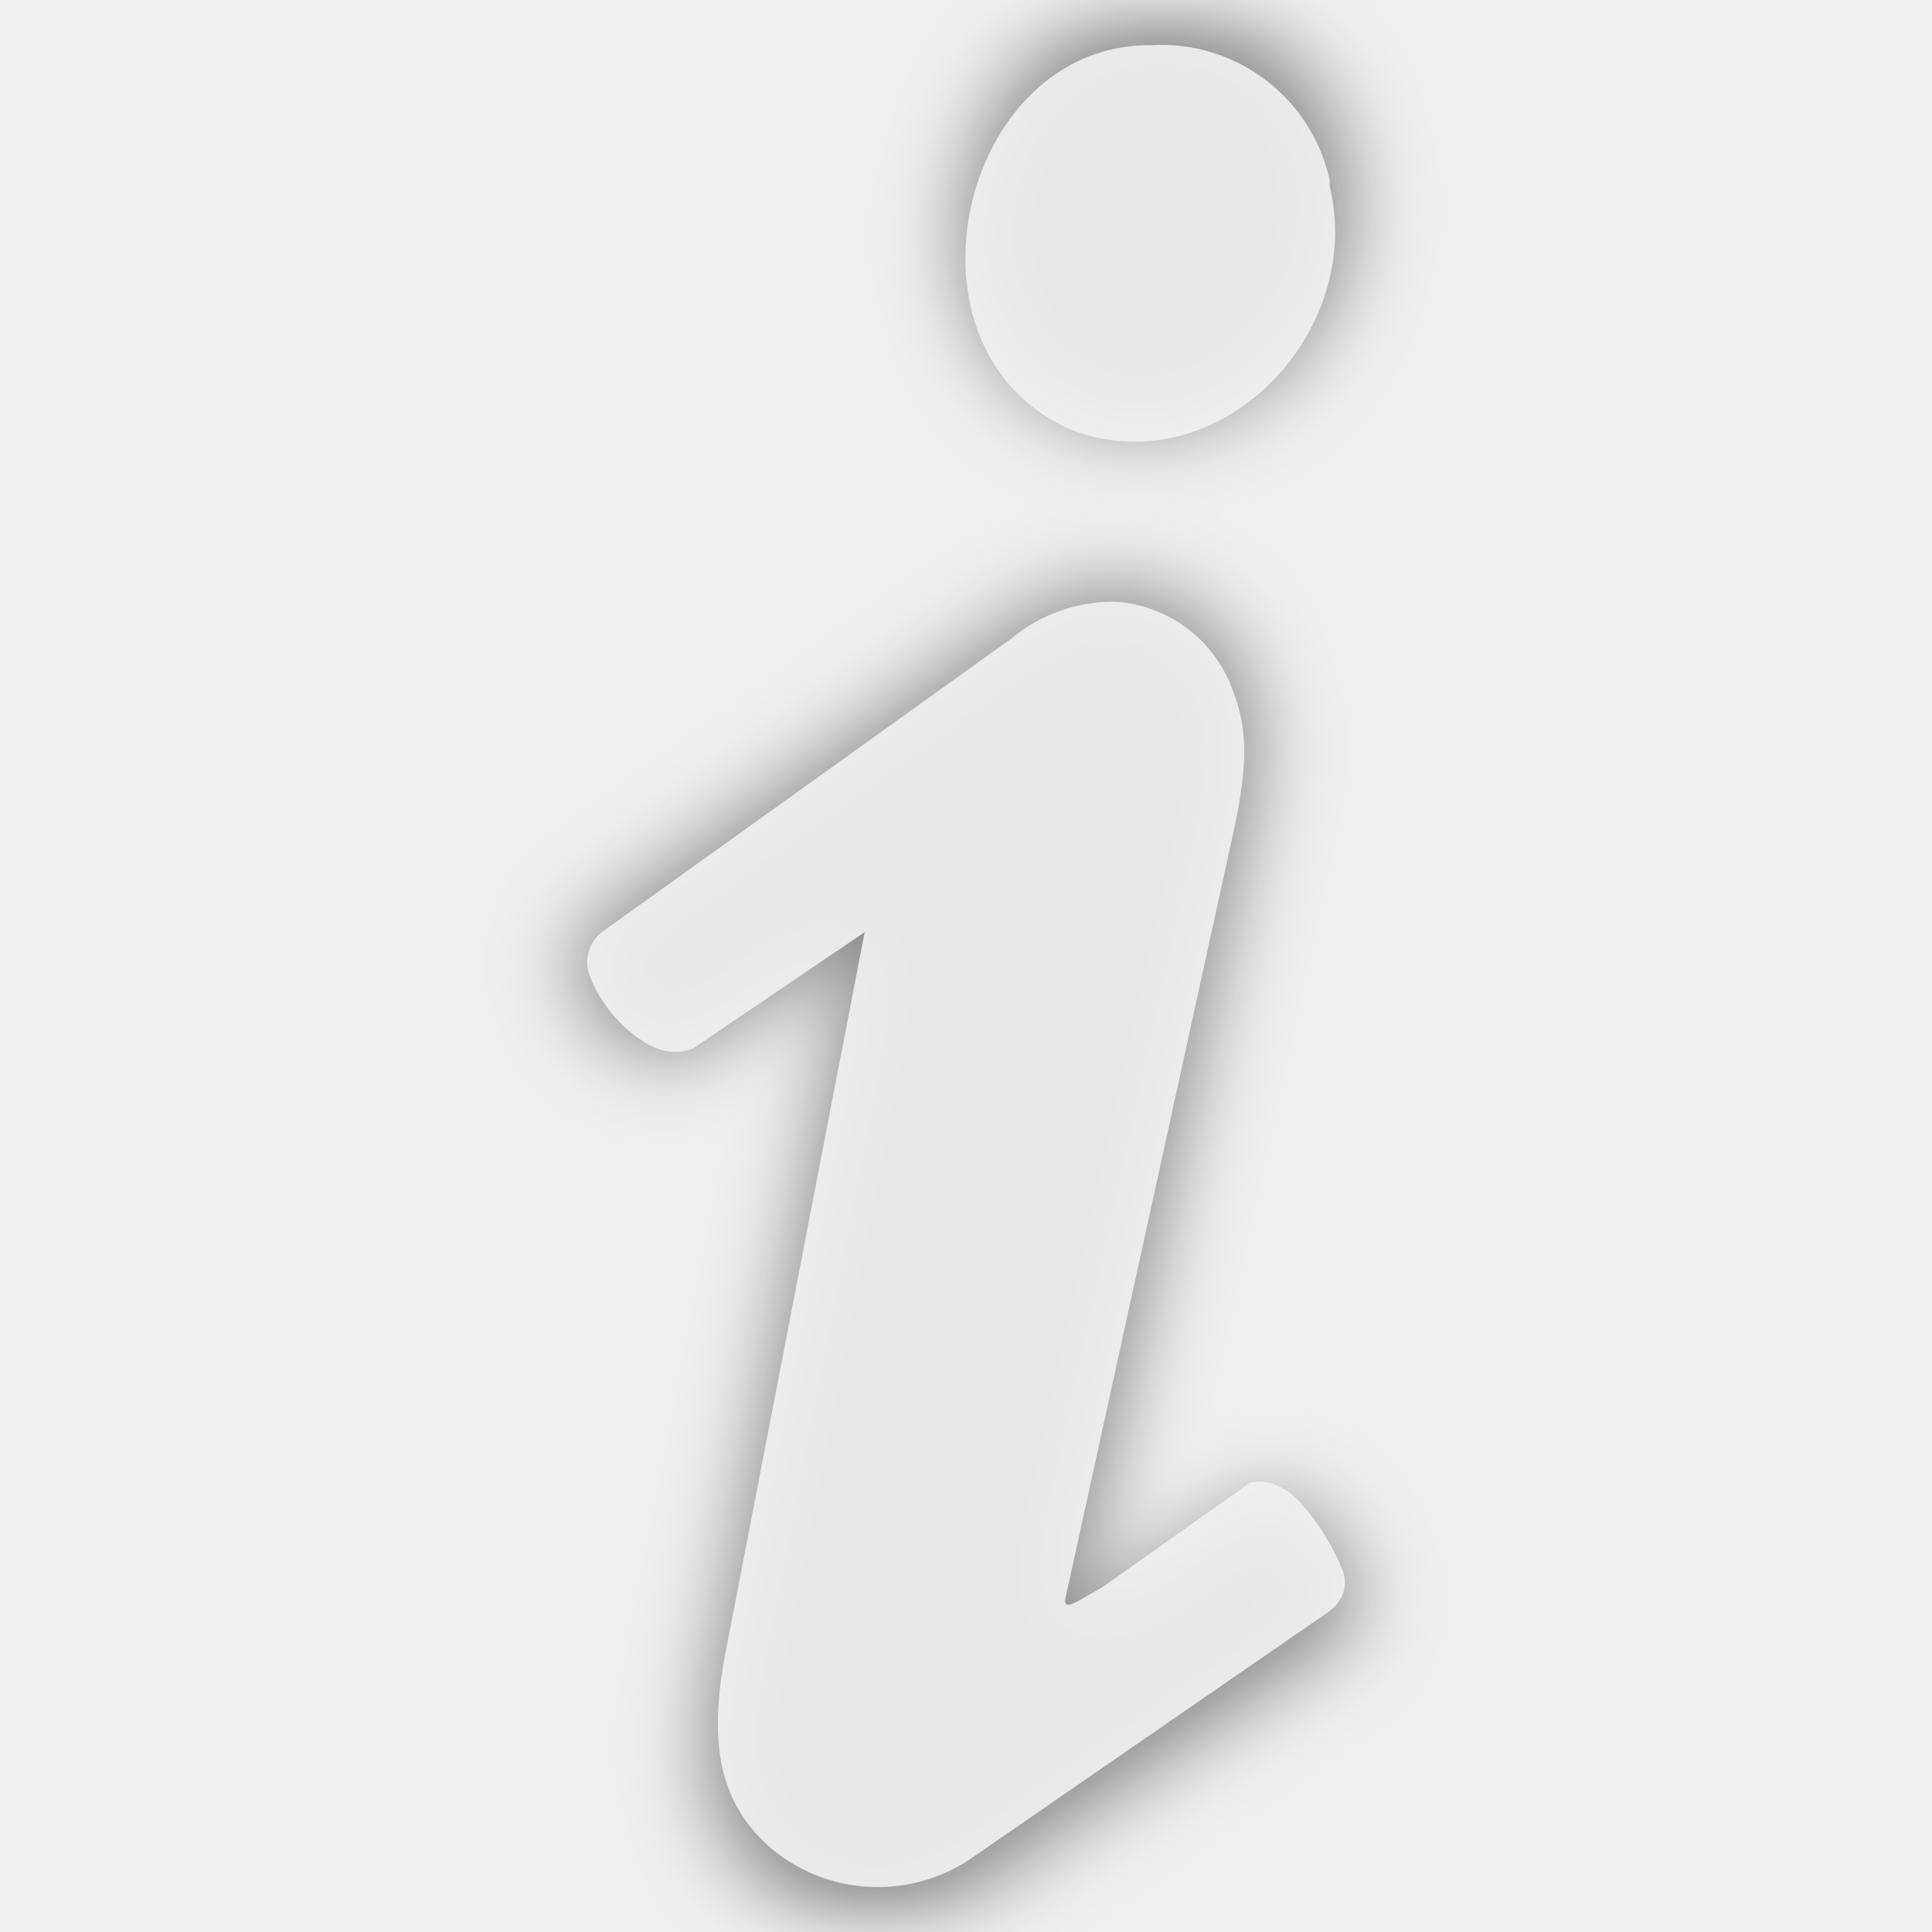
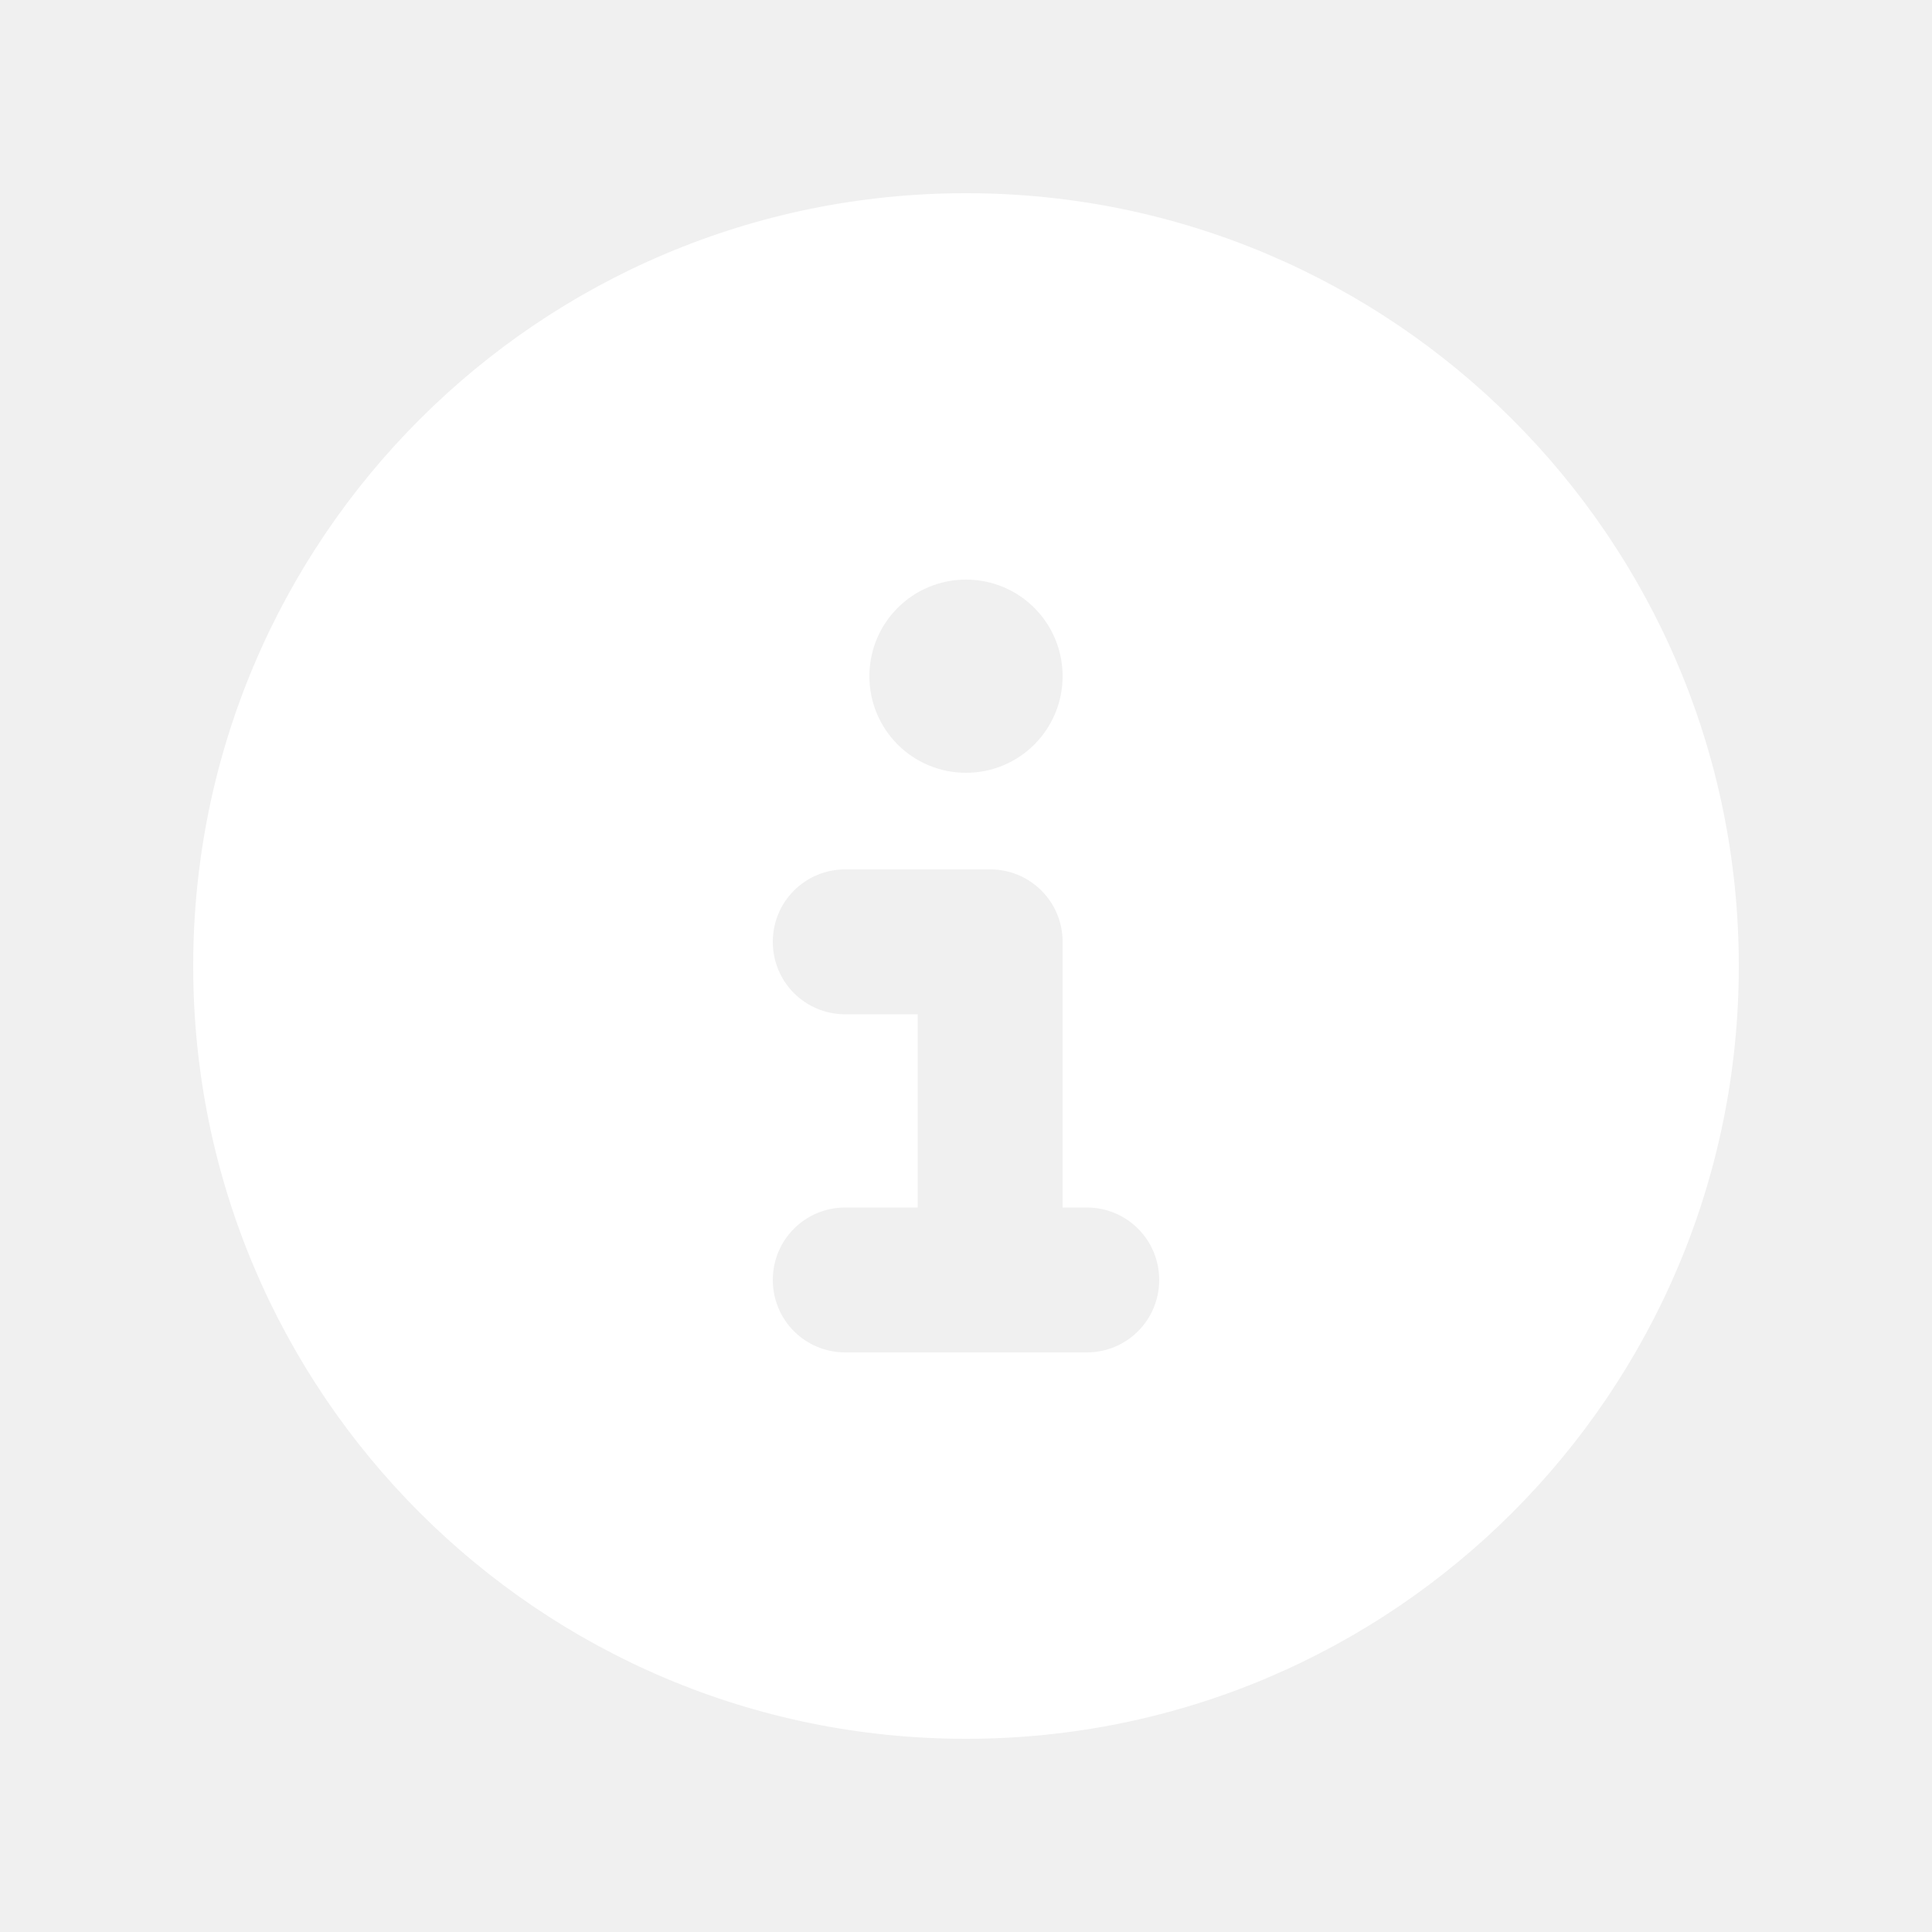
- <svg xmlns="http://www.w3.org/2000/svg" height="24" width="24" version="1.1" id="svg1">
-   <defs id="defs1">
-     <filter style="color-interpolation-filters:sRGB" id="filter1" x="-0.131" y="-0.054" width="1.261" height="1.107">
-       <feGaussianBlur stdDeviation="0.528" id="feGaussianBlur1" />
-     </filter>
-   </defs>
-   <path d="m 14.387,0.193 c -2.483,-0.035 -3.381,3.941 -1.019,4.94 1.88,0.695 3.755,-1.243 3.293,-3.138 -0.005,-0.023 0.005,-0.055 0,-0.078 C 16.427,0.864 15.465,0.135 14.387,0.193 Z M 13.918,7.329 C 13.431,7.322 12.957,7.49 12.583,7.801 L 7.329,11.567 c -0.165,0.13 -0.229,0.352 -0.158,0.55 0.136,0.356 0.383,0.658 0.705,0.861 0.183,0.113 0.404,0.171 0.628,0.078 l 2.196,-1.489 -1.802,9.333 c -0.203,1.155 -0.025,1.883 0.628,2.435 0.747,0.605 1.807,0.636 2.588,0.075 l 4.548,-3.138 c 0.166,-0.131 0.251,-0.326 0.158,-0.547 -0.132,-0.317 -0.318,-0.609 -0.55,-0.863 -0.138,-0.143 -0.359,-0.291 -0.628,-0.236 l -1.883,1.333 c -0.412,0.238 -0.54,0.341 -0.469,0.08 l 2.116,-9.649 c 0.193,-0.871 0.236,-1.381 0,-1.96 C 15.168,7.803 14.586,7.374 13.918,7.329 Z" style="color:#bebebe;text-indent:0;text-transform:none;overflow:visible;opacity:1;fill:#000000;stroke-width:2.51;marker:none;fill-opacity:0.453;filter:url(#filter1)" id="path1-5" />
-   <path d="m 14.313,0.561 c -2.405,-0.034 -3.276,3.818 -0.987,4.786 1.821,0.674 3.638,-1.204 3.191,-3.04 -0.005,-0.022 0.005,-0.054 0,-0.075 -0.228,-1.02 -1.159,-1.727 -2.203,-1.671 z m -0.455,6.914 c -0.472,-0.007 -0.931,0.155 -1.294,0.457 L 7.475,11.58 c -0.16,0.126 -0.222,0.341 -0.153,0.533 0.132,0.345 0.371,0.637 0.683,0.834 0.178,0.109 0.392,0.165 0.608,0.075 l 2.128,-1.442 -1.746,9.042 c -0.197,1.119 -0.024,1.824 0.608,2.359 0.724,0.587 1.751,0.616 2.507,0.073 l 4.407,-3.04 c 0.161,-0.126 0.243,-0.316 0.153,-0.53 -0.128,-0.307 -0.308,-0.59 -0.533,-0.837 -0.134,-0.139 -0.348,-0.282 -0.608,-0.229 l -1.824,1.291 c -0.399,0.231 -0.523,0.331 -0.455,0.078 l 2.05,-9.348 c 0.187,-0.844 0.229,-1.338 0,-1.899 -0.231,-0.606 -0.795,-1.022 -1.442,-1.065 z" style="color:#bebebe;text-indent:0;text-transform:none;overflow:visible;opacity:0.9;fill:#f2f2f2;stroke-width:2.432;marker:none" id="path1" />
+ <svg xmlns="http://www.w3.org/2000/svg" fill="#ffffff" color="#ffffff" viewBox="0 0 640 640">
+   <path fill="#ffffff" d="M320 576C461.4 576 576 461.4 576 320C576 178.6 461.4 64 320 64C178.6 64 64 178.6 64 320C64 461.4 178.6 576 320 576zM288 224C288 206.3 302.3 192 320 192C337.7 192 352 206.3 352 224C352 241.7 337.7 256 320 256C302.3 256 288 241.7 288 224zM280 288L328 288C341.3 288 352 298.7 352 312L352 400L360 400C373.3 400 384 410.7 384 424C384 437.3 373.3 448 360 448L280 448C266.7 448 256 437.3 256 424C256 410.7 266.7 400 280 400L304 400L304 336L280 336C266.7 336 256 325.3 256 312C256 298.7 266.7 288 280 288z" />
</svg>
